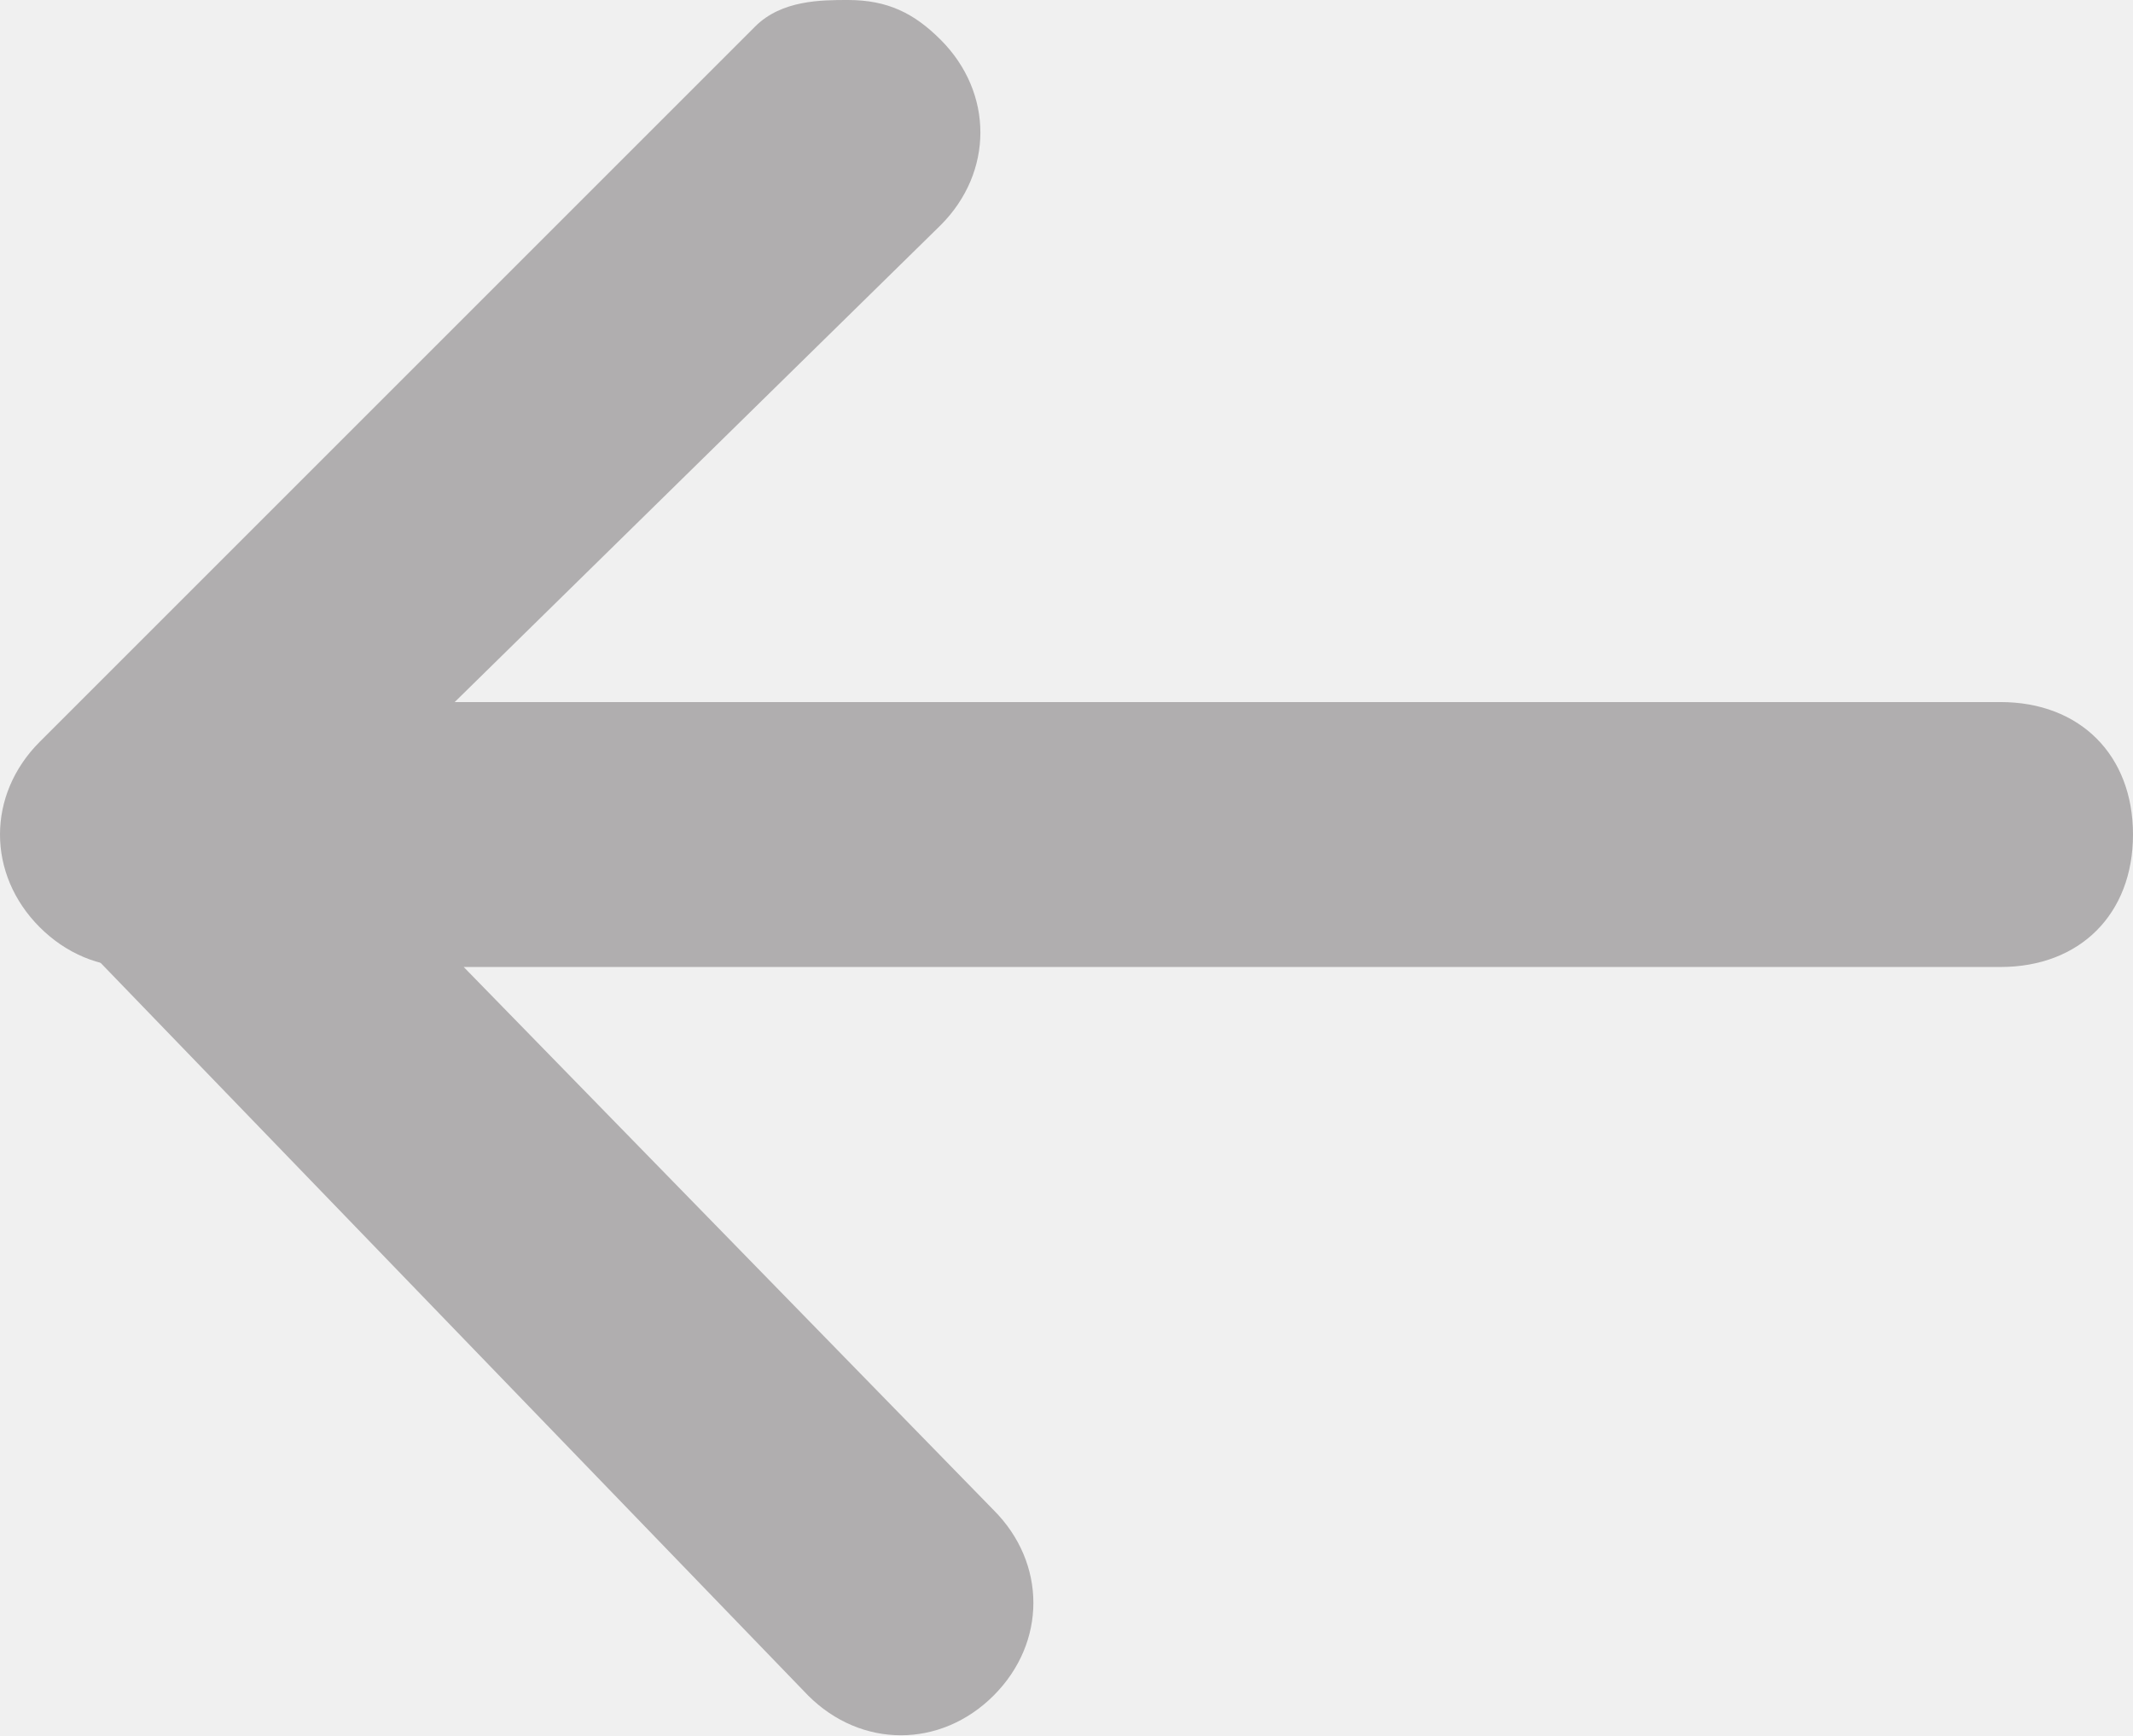
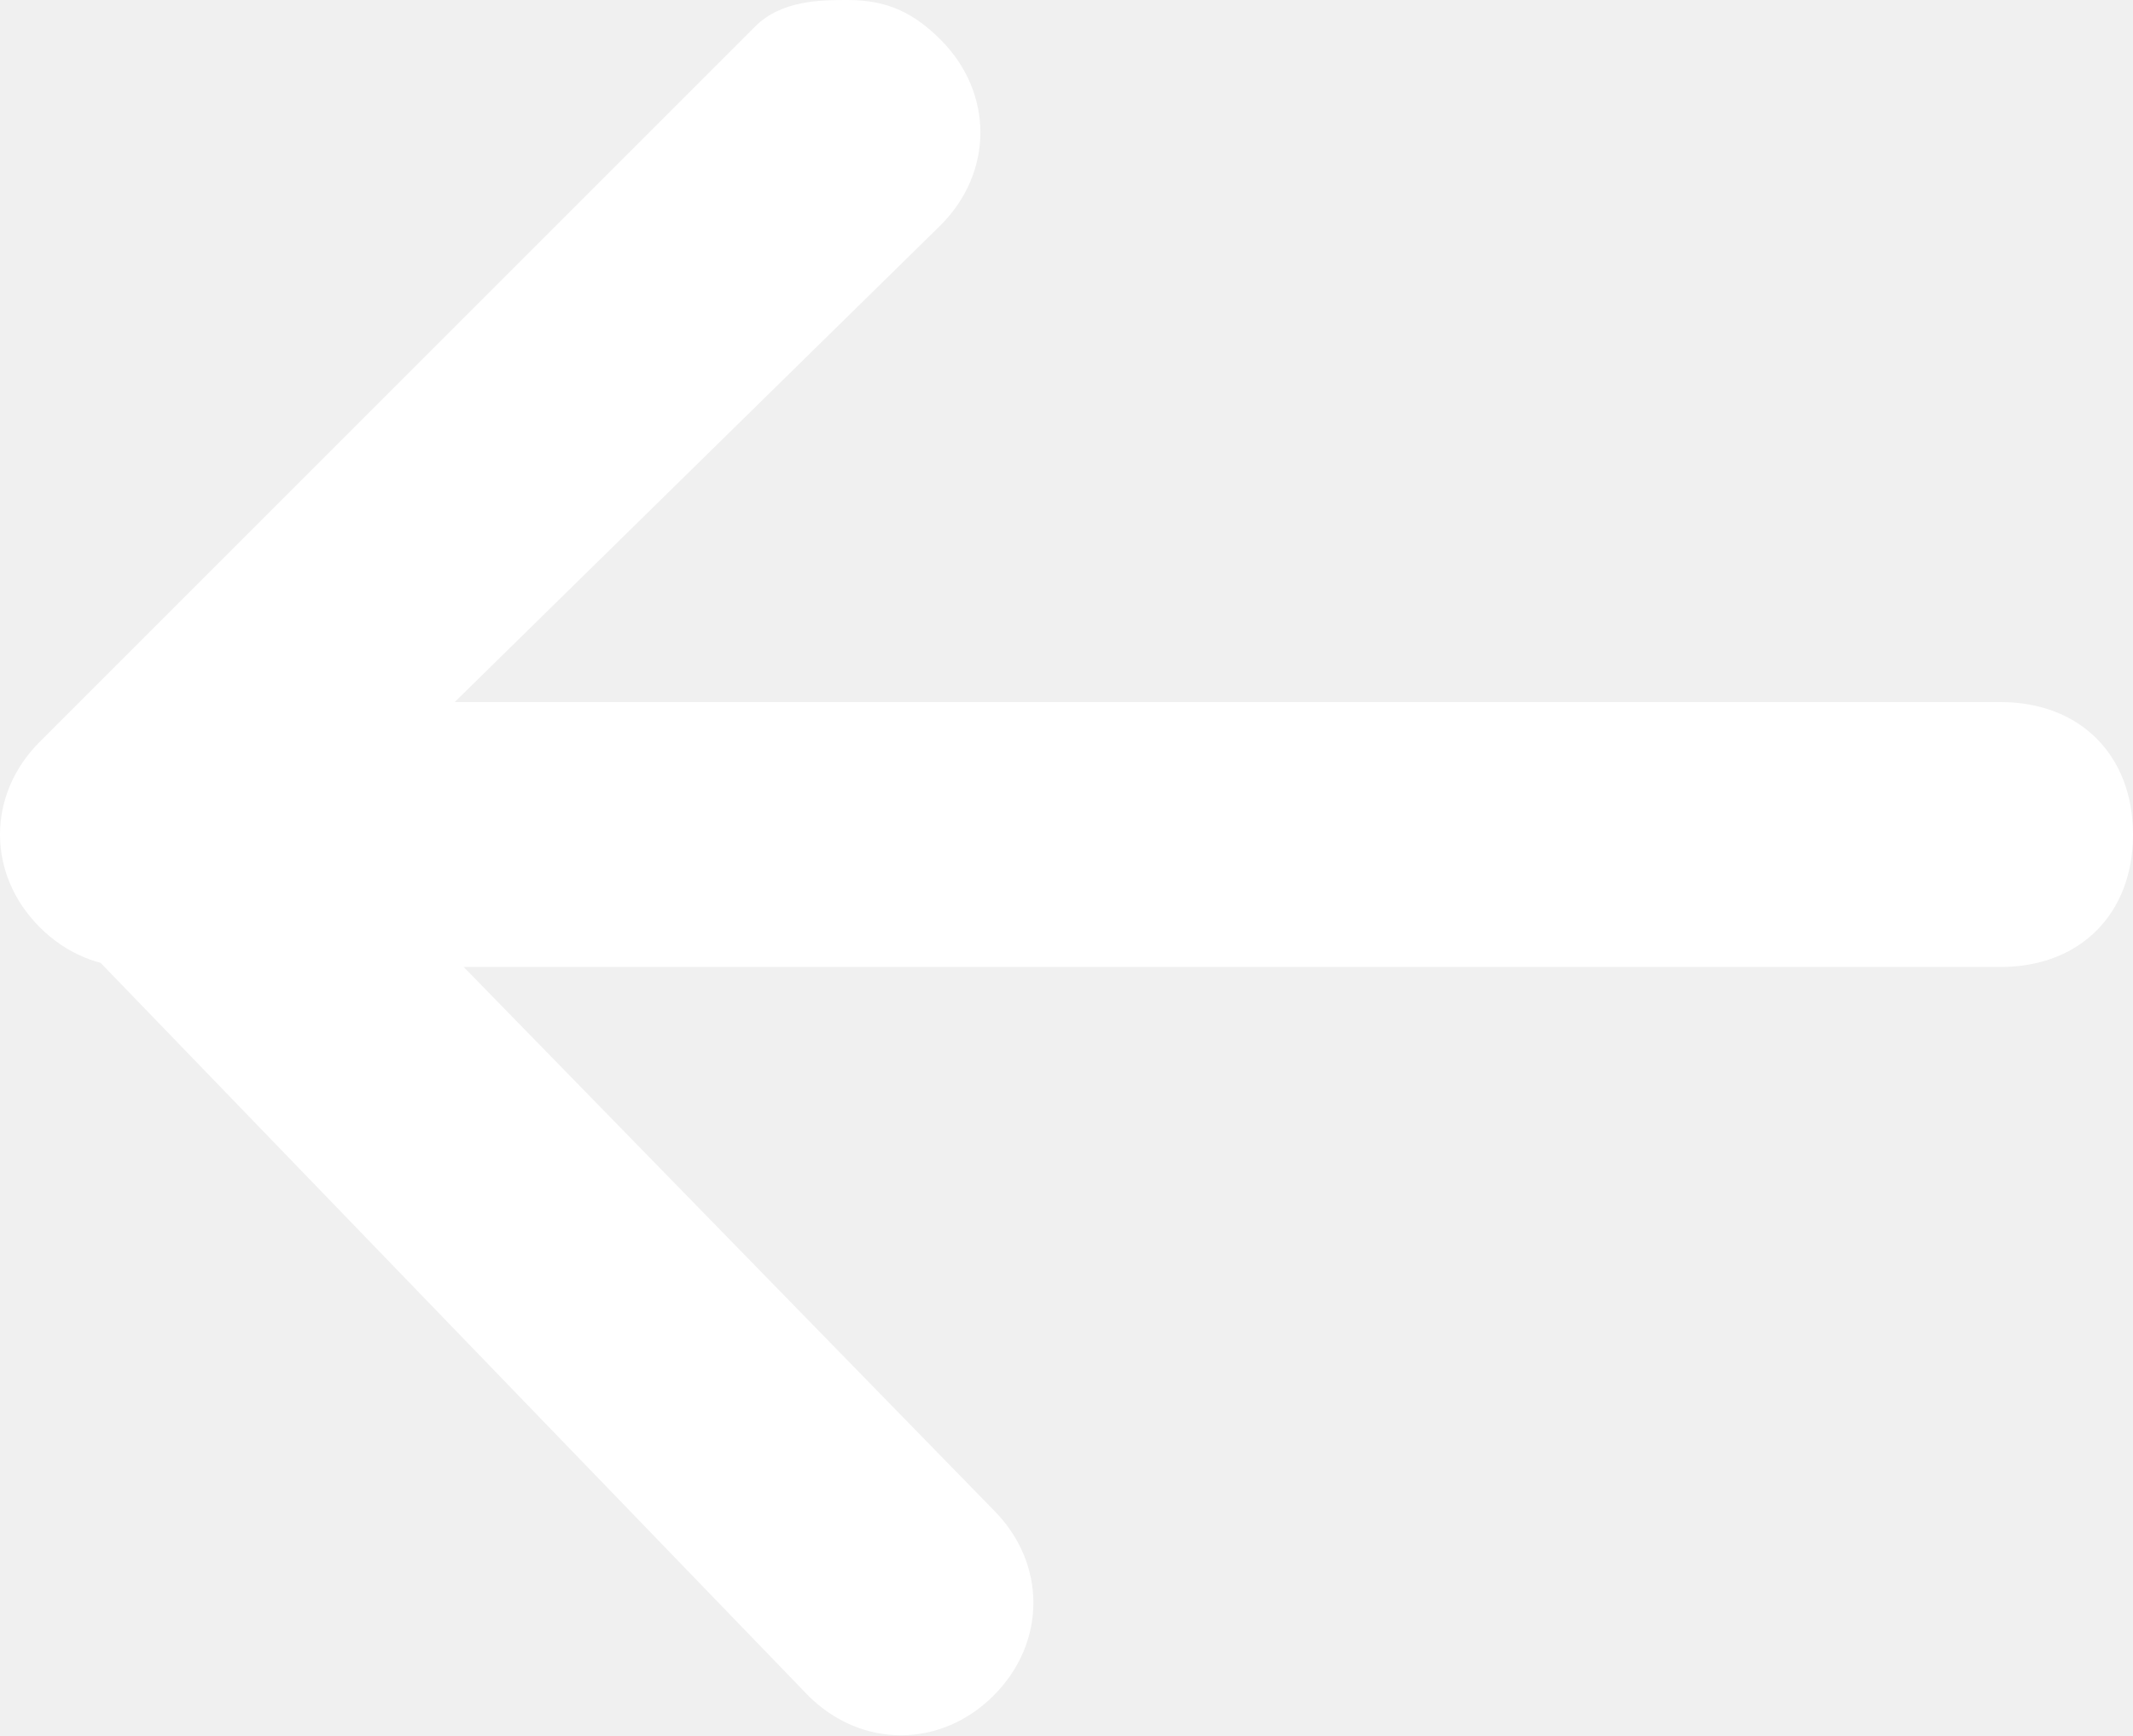
<svg xmlns="http://www.w3.org/2000/svg" version="1.1" id="Layer_1" x="0px" y="0px" viewBox="0 0 16.1 13.1" style="enable-background:new 0 0 16.1 13.1;" xml:space="preserve">
  <style type="text/css">
- 	.st0{fill:#B0AEAF;}
+ 	.st0{fill:#FFFFFF;}
</style>
-   <path class="st0" d="M1.1,5.3h14c0.6,0,1,0.4,1,1s-0.4,1-1,1H3.5l4,4.1c0.4,0.4,0.4,1,0,1.4c-0.4,0.4-1,0.4-1.4,0L0.5,7  C0.2,6.7,0.1,6.3,0.3,5.9C0.3,5.5,0.6,5.3,1.1,5.3z" />
+   <path class="st0" d="M1.1,5.3h14c0.6,0,1,0.4,1,1s-0.4,1-1,1H3.5l4,4.1c0.4,0.4,0.4,1,0,1.4s-1,0.4-1.4,0L0.5,7  C0.2,6.7,0.1,6.3,0.3,5.9C0.3,5.5,0.6,5.3,1.1,5.3z" />
  <path class="st0" d="M6.4,0c0.3,0,0.5,0.1,0.7,0.3c0.4,0.4,0.4,1,0,1.4L1.7,7c-0.4,0.4-1,0.4-1.4,0s-0.4-1,0-1.4l5.4-5.4  C5.9,0,6.2,0,6.4,0z" />
</svg>
